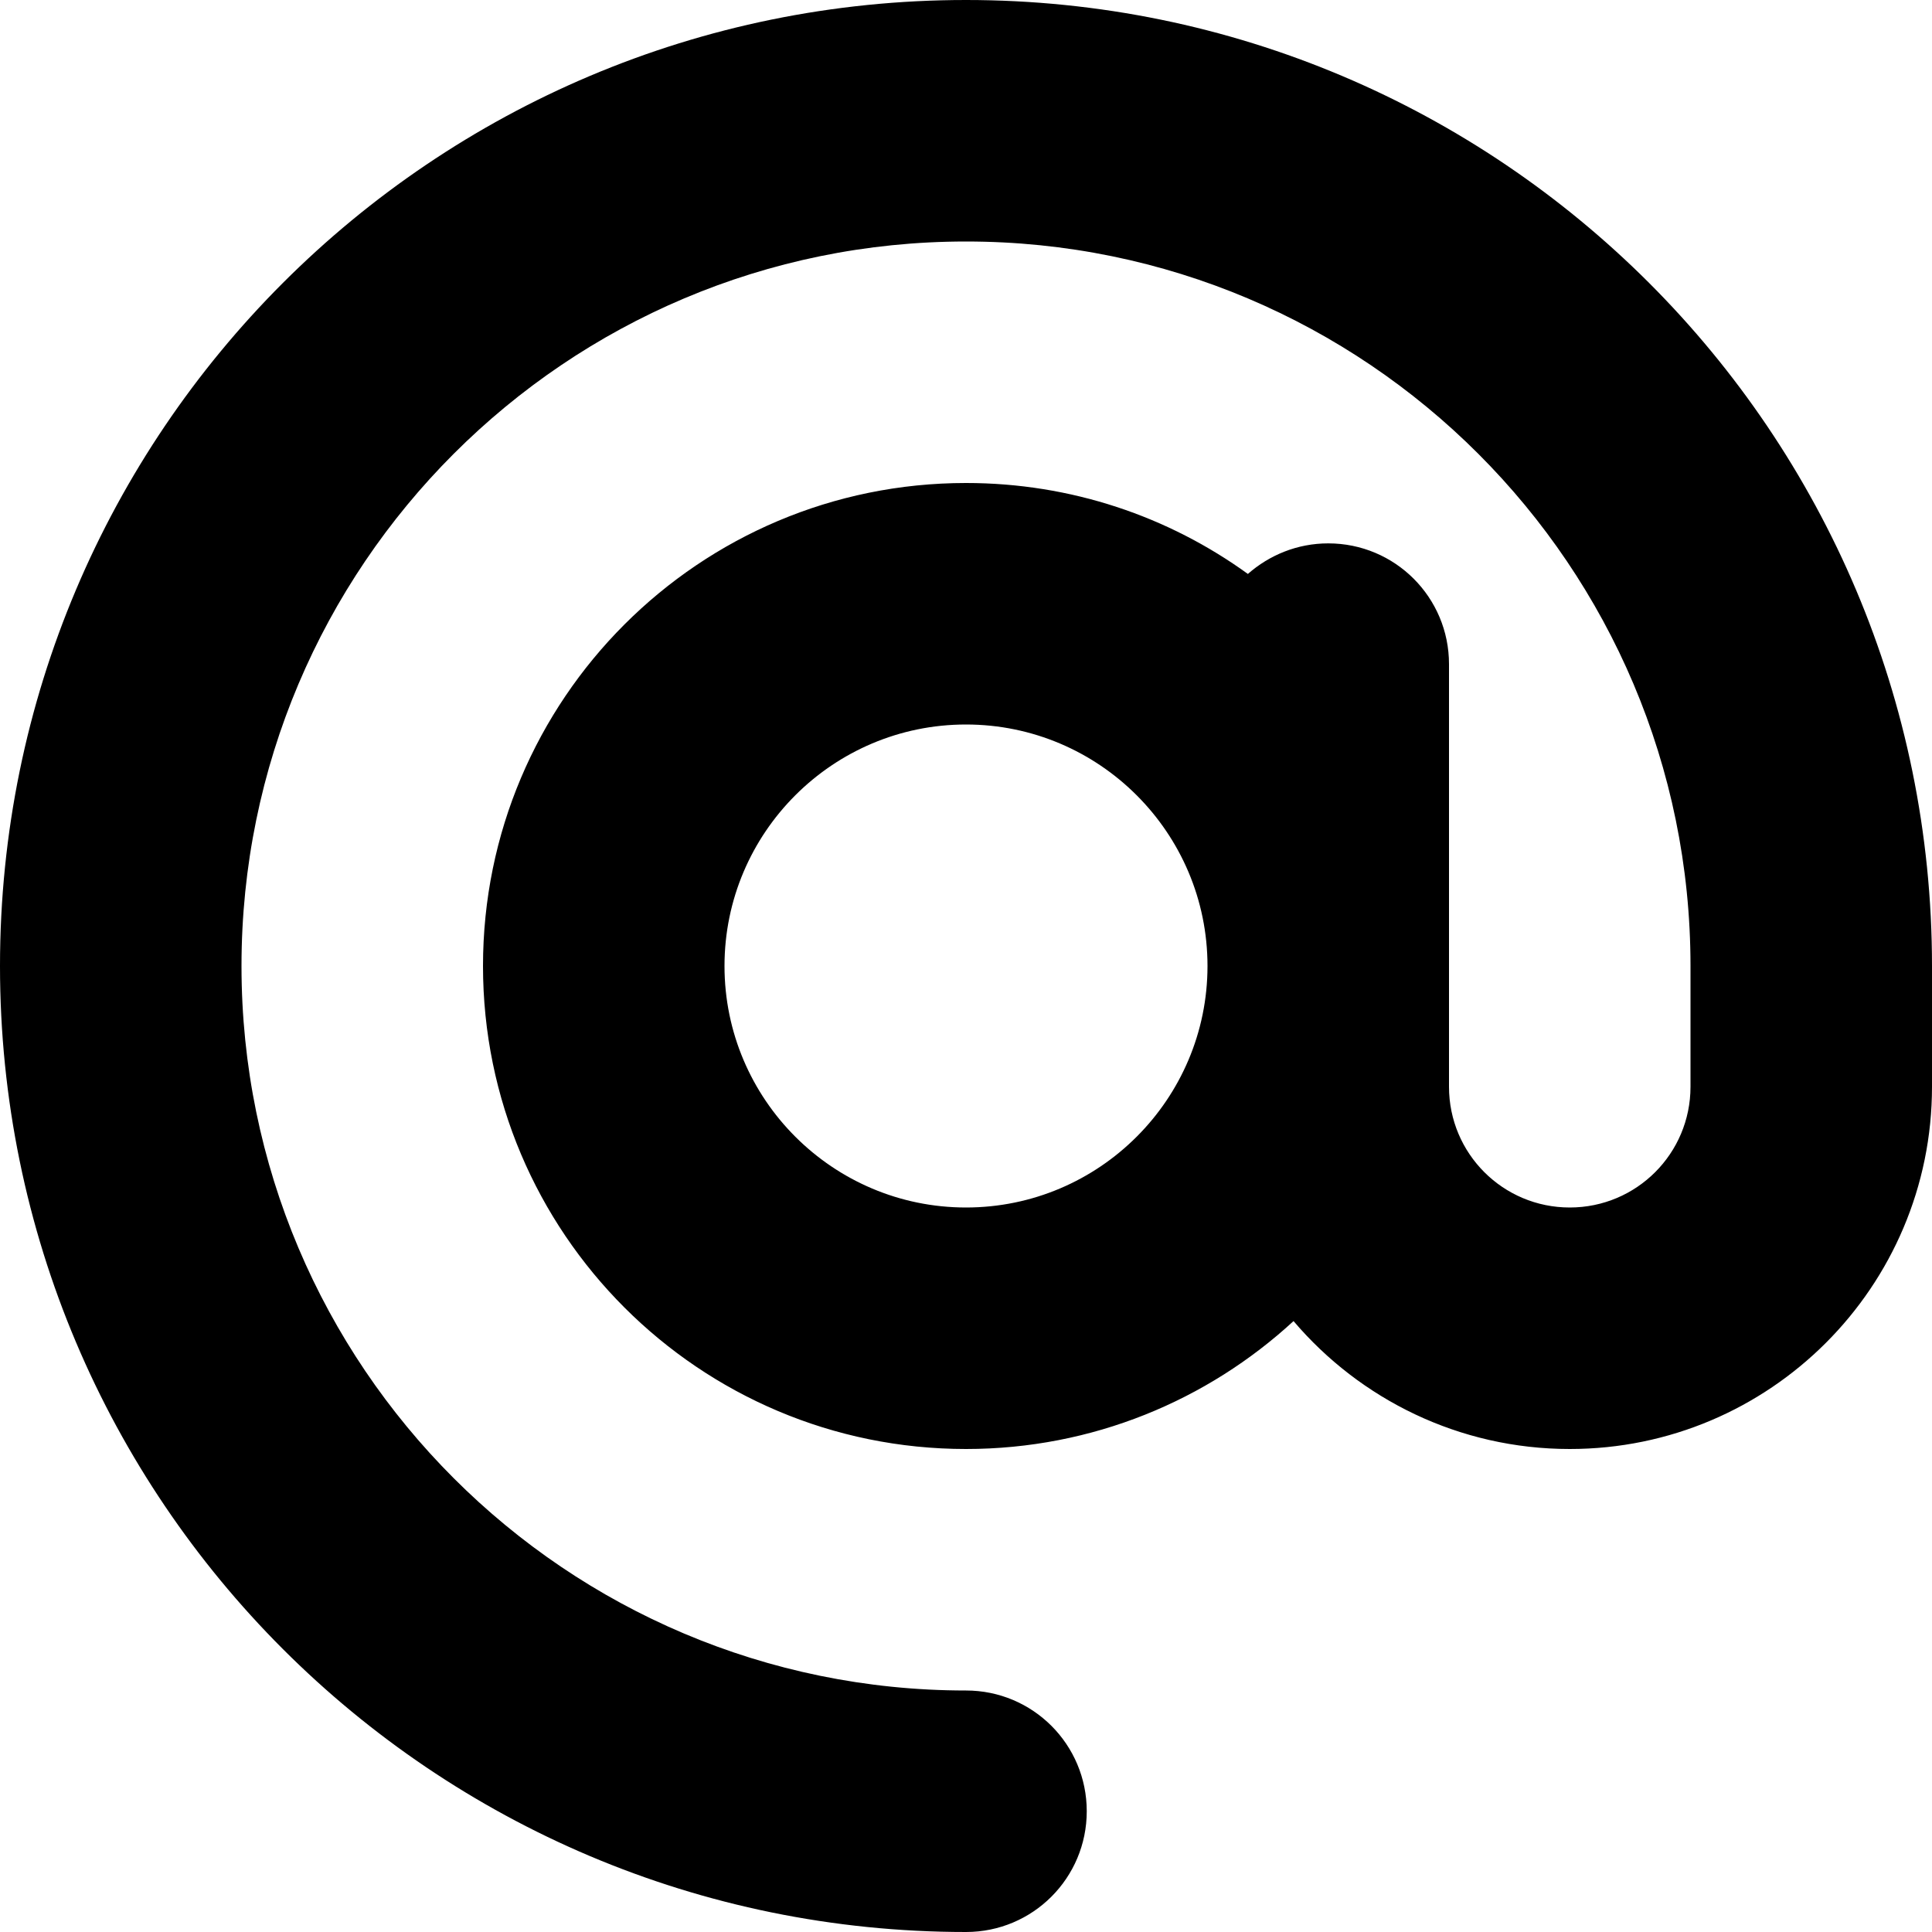
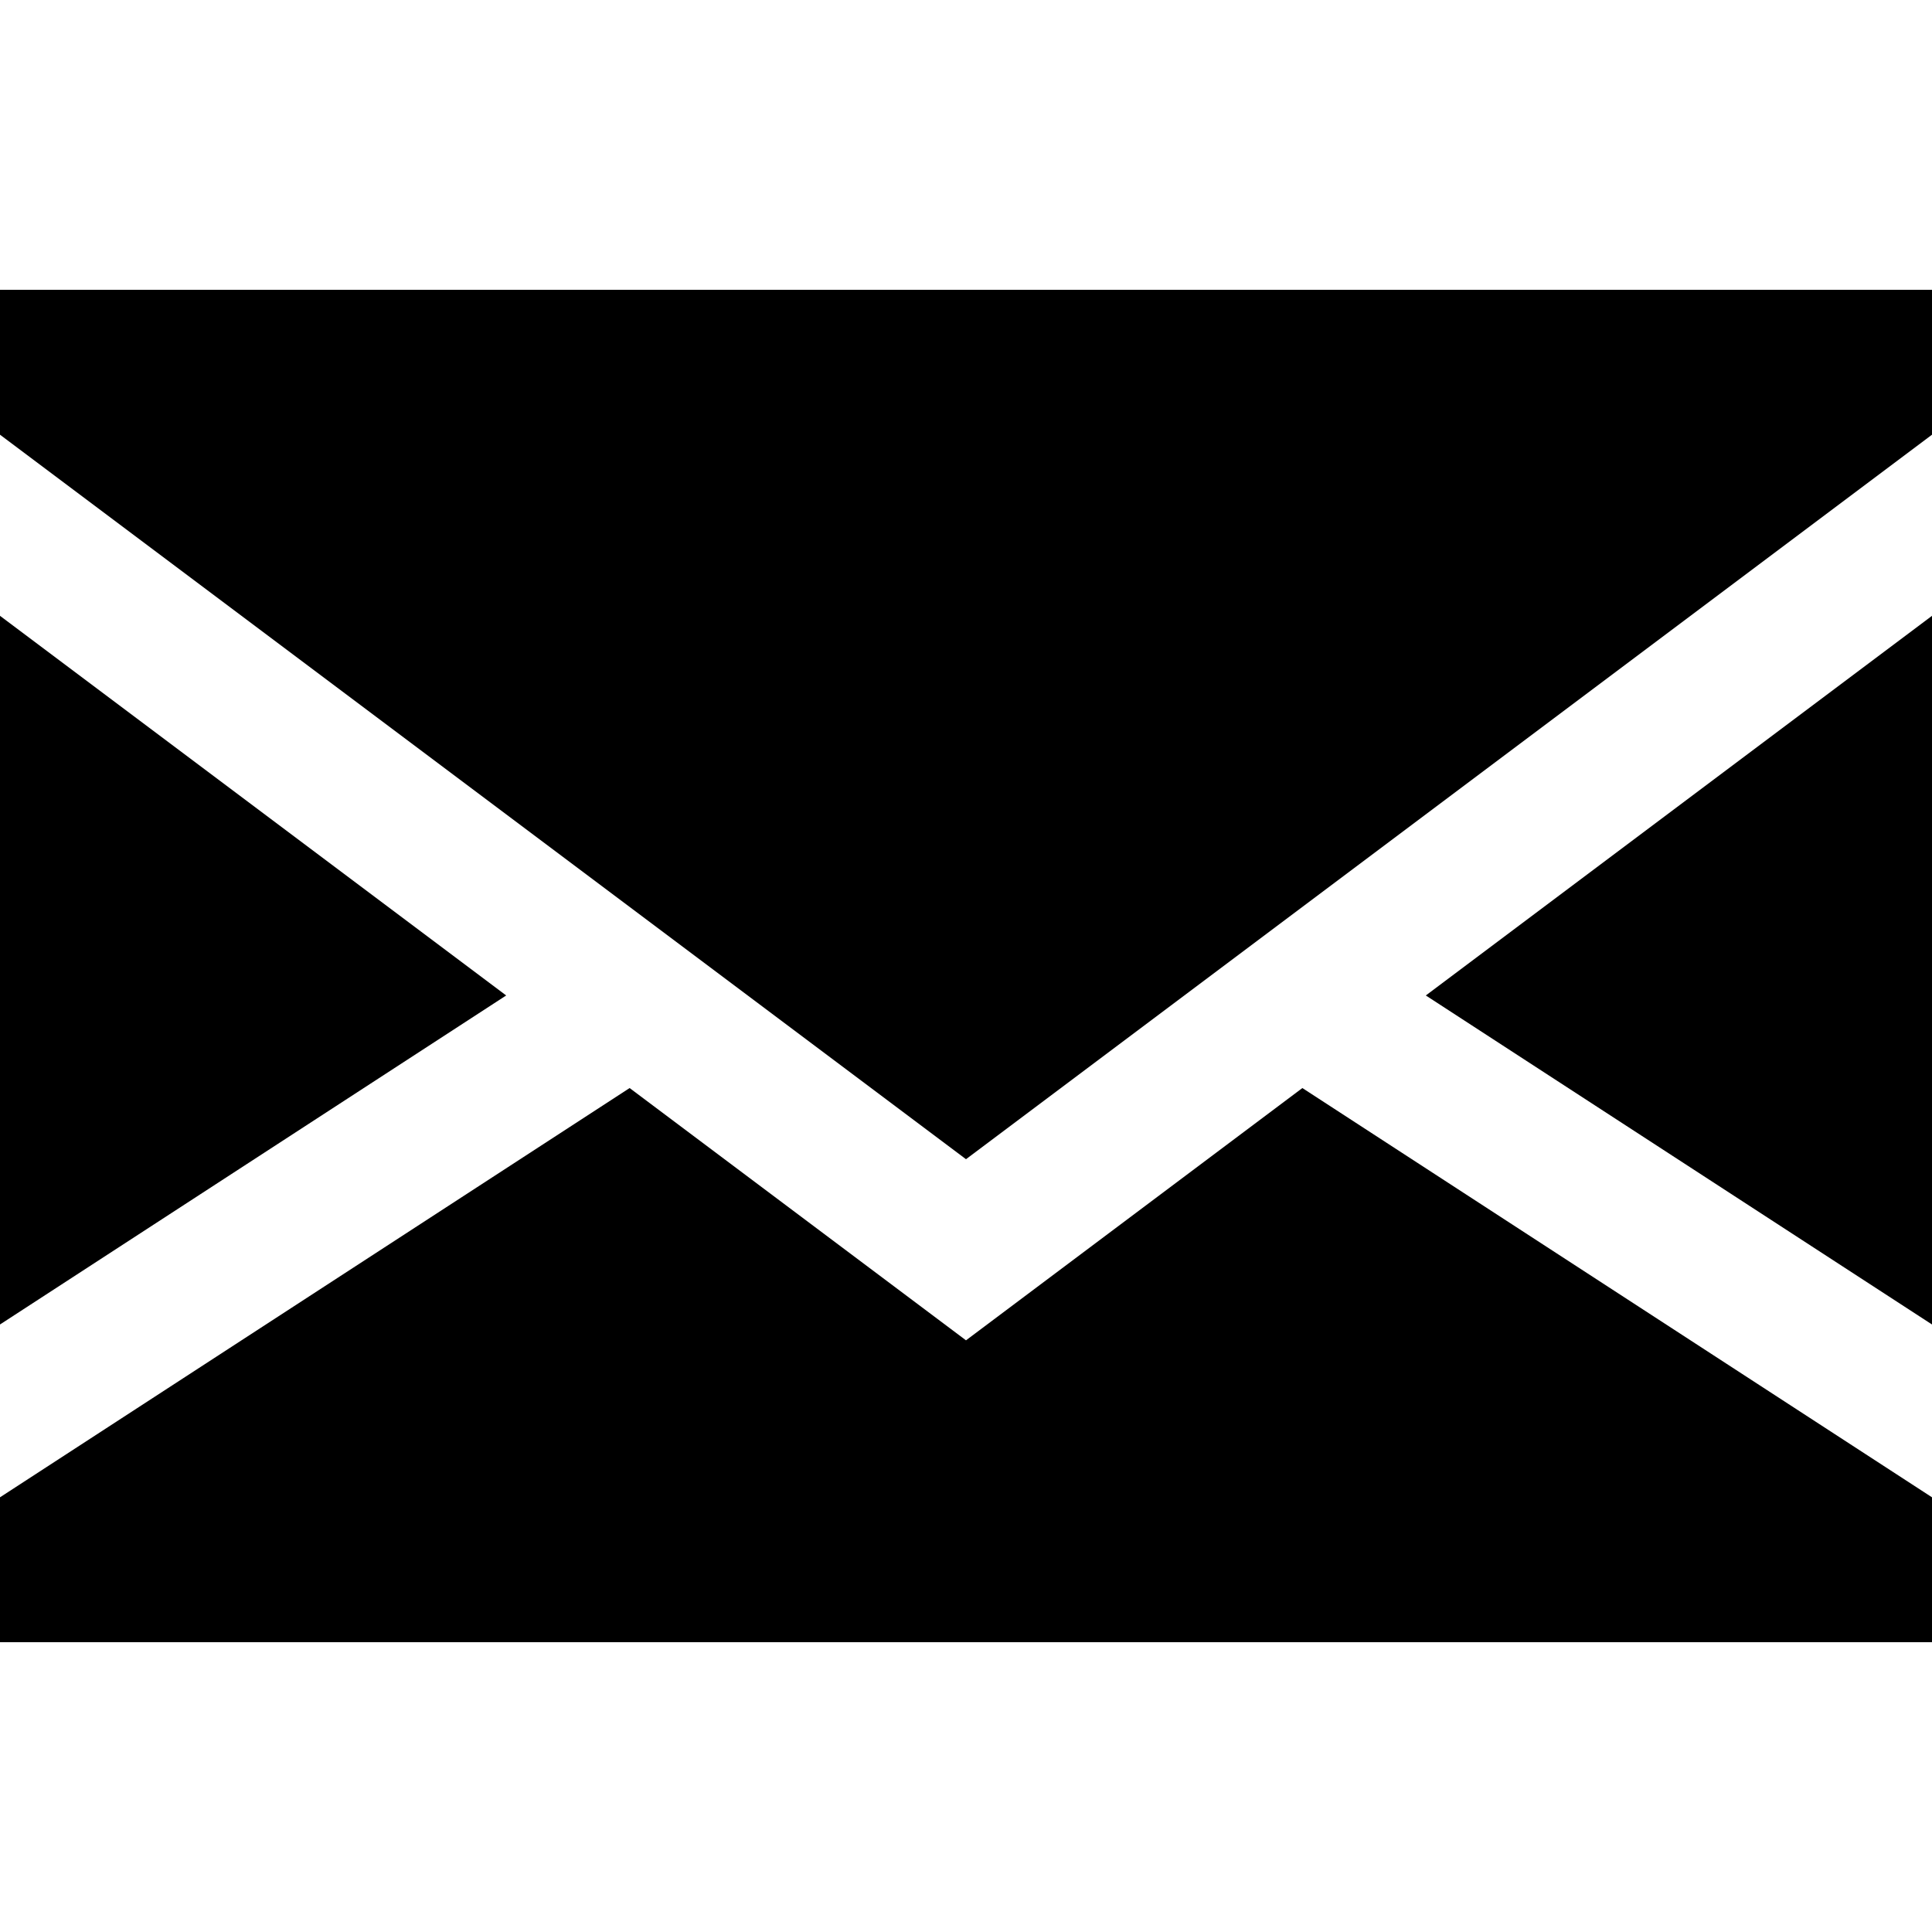
- <svg xmlns="http://www.w3.org/2000/svg" viewBox="0 0 512 512">
-   <path d="M256 64C150 64 64 150 64 256s86 192 192 192c17.7 0 32 14.3 32 32s-14.3 32-32 32C114.6 512 0 397.4 0 256S114.6 0 256 0S512 114.6 512 256v32c0 53-43 96-96 96c-29.3 0-55.6-13.2-73.2-33.9C320 371.1 289.5 384 256 384c-70.7 0-128-57.3-128-128s57.3-128 128-128c27.9 0 53.7 8.9 74.7 24.1c5.7-5 13.1-8.1 21.3-8.1c17.7 0 32 14.3 32 32v80 32c0 17.7 14.3 32 32 32s32-14.3 32-32V256c0-106-86-192-192-192zm64 192c0-35.3-28.7-64-64-64s-64 28.7-64 64s28.7 64 64 64s64-28.7 64-64z" />
+ <svg xmlns="http://www.w3.org/2000/svg" fill="#000000" height="800px" width="800px" version="1.1" id="Capa_1" viewBox="0 0 400 400" xml:space="preserve">
+   <g id="XMLID_1_">
+     <polygon id="XMLID_869_" points="0,127.5 0,274.219 104.8,206.1  " />
+     <polygon id="XMLID_870_" points="400,274.219 400,127.5 295.2,206.1  " />
+     <polygon id="XMLID_871_" points="200,277.5 130.357,225.268 0,310 0,340 400,340 400,310 269.643,225.268  " />
+     <polygon id="XMLID_872_" points="0,90 200,240 400,90 400,60 0,60  " />
+   </g>
</svg>
